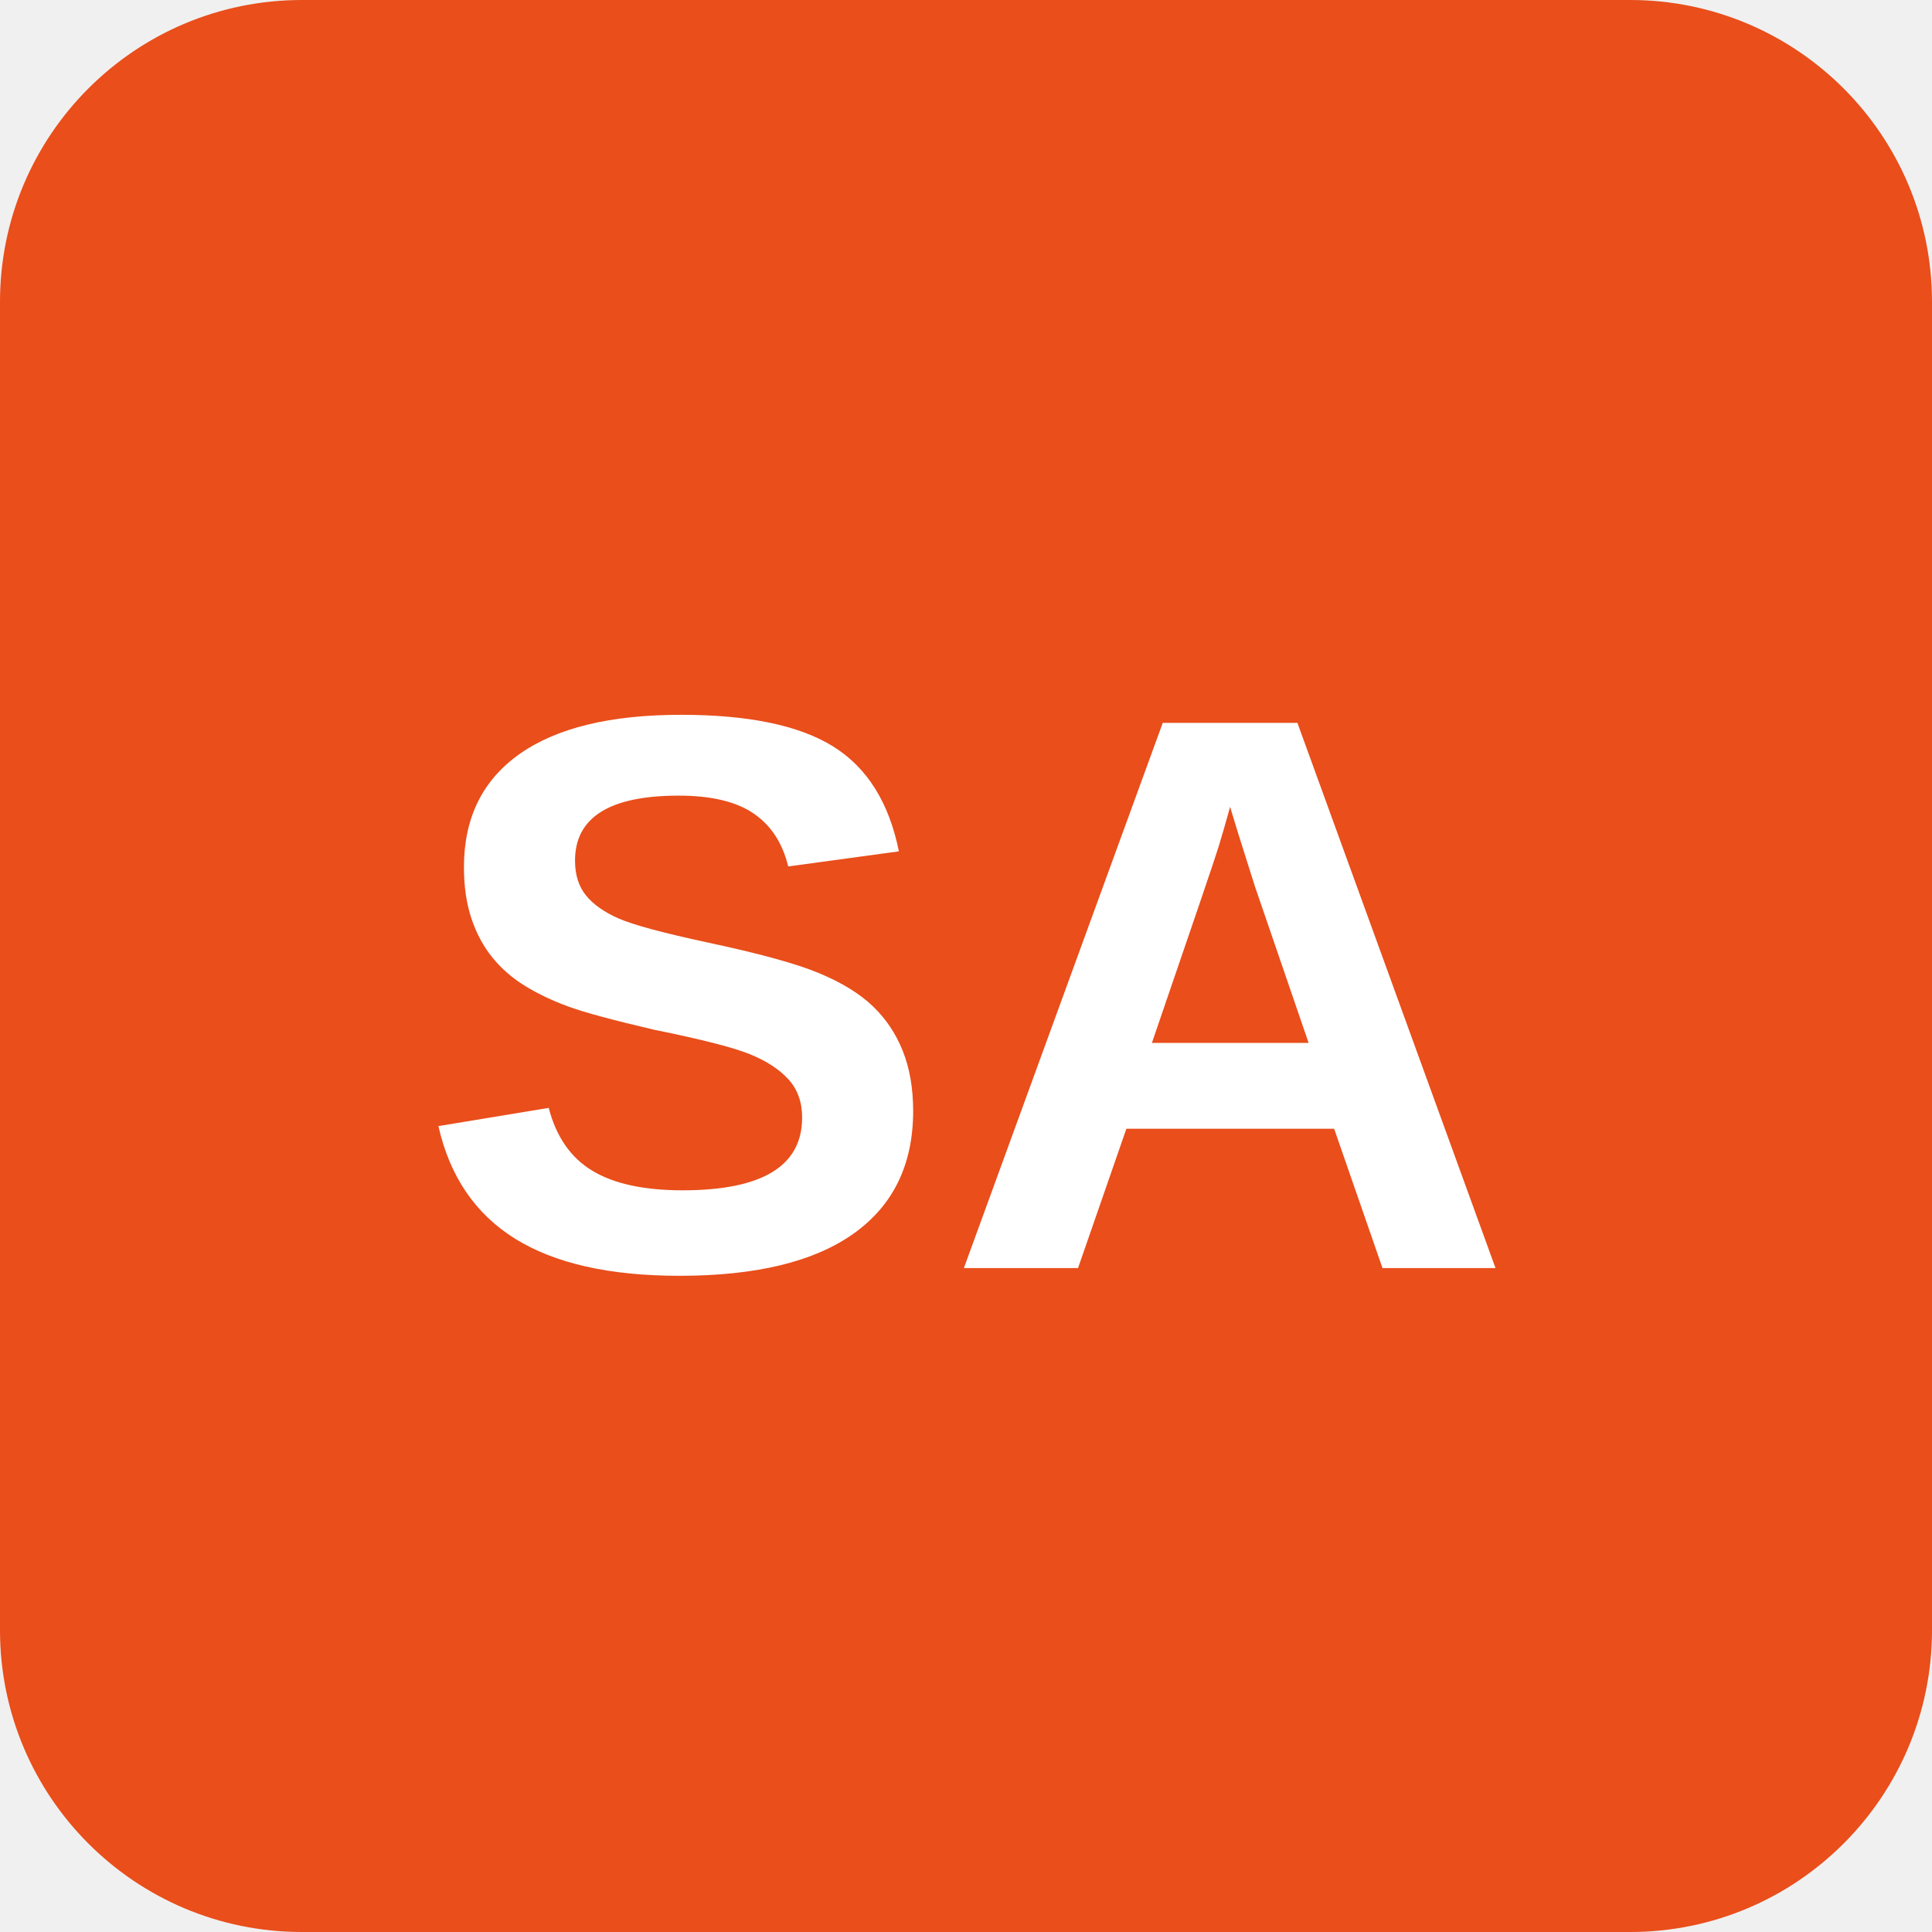
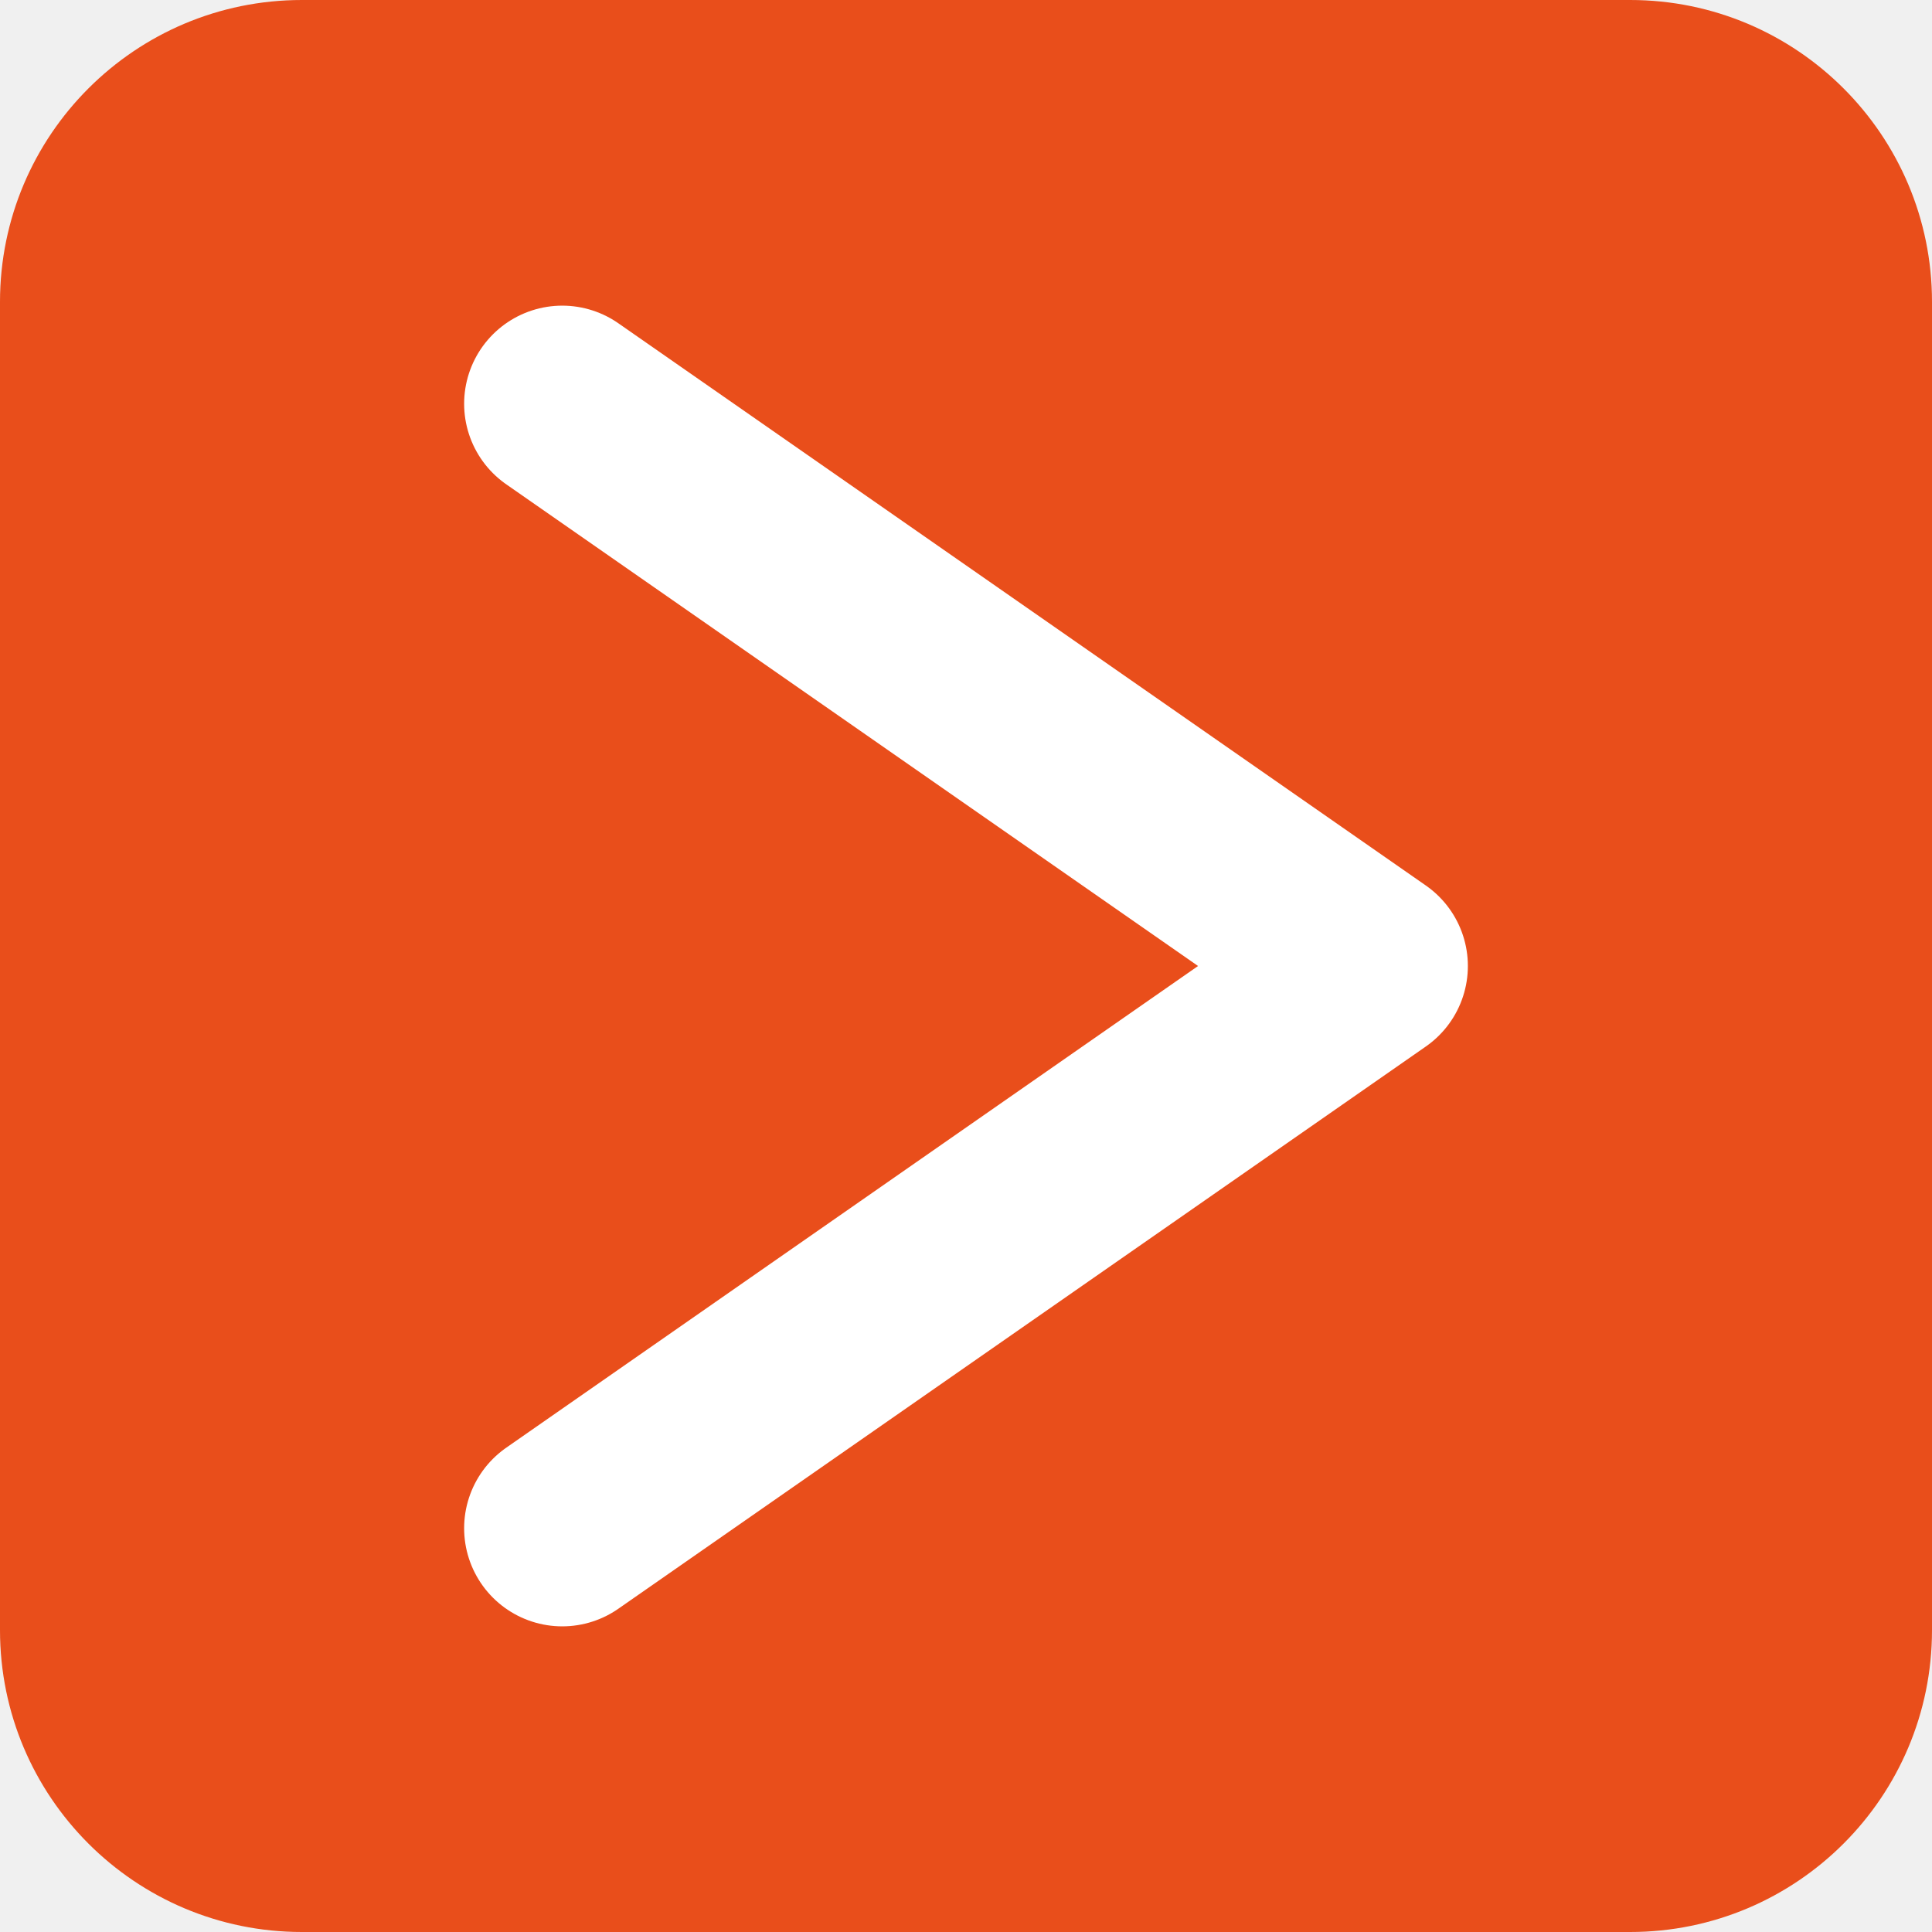
<svg xmlns="http://www.w3.org/2000/svg" viewBox="0 0 512 512" width="512" height="512">
  <rect width="512" height="512" rx="80" fill="#E94E1B" />
-   <text x="50%" y="54%" dominant-baseline="middle" text-anchor="middle" fill="white" font-size="210" font-weight="700" font-family="Pretendard, Helvetica Neue, Arial, sans-serif">SA</text>
+   <path d="M149 107L363 256L149 405" stroke="white" stroke-width="52" stroke-linecap="round" stroke-linejoin="round" fill="none" />
</svg>
